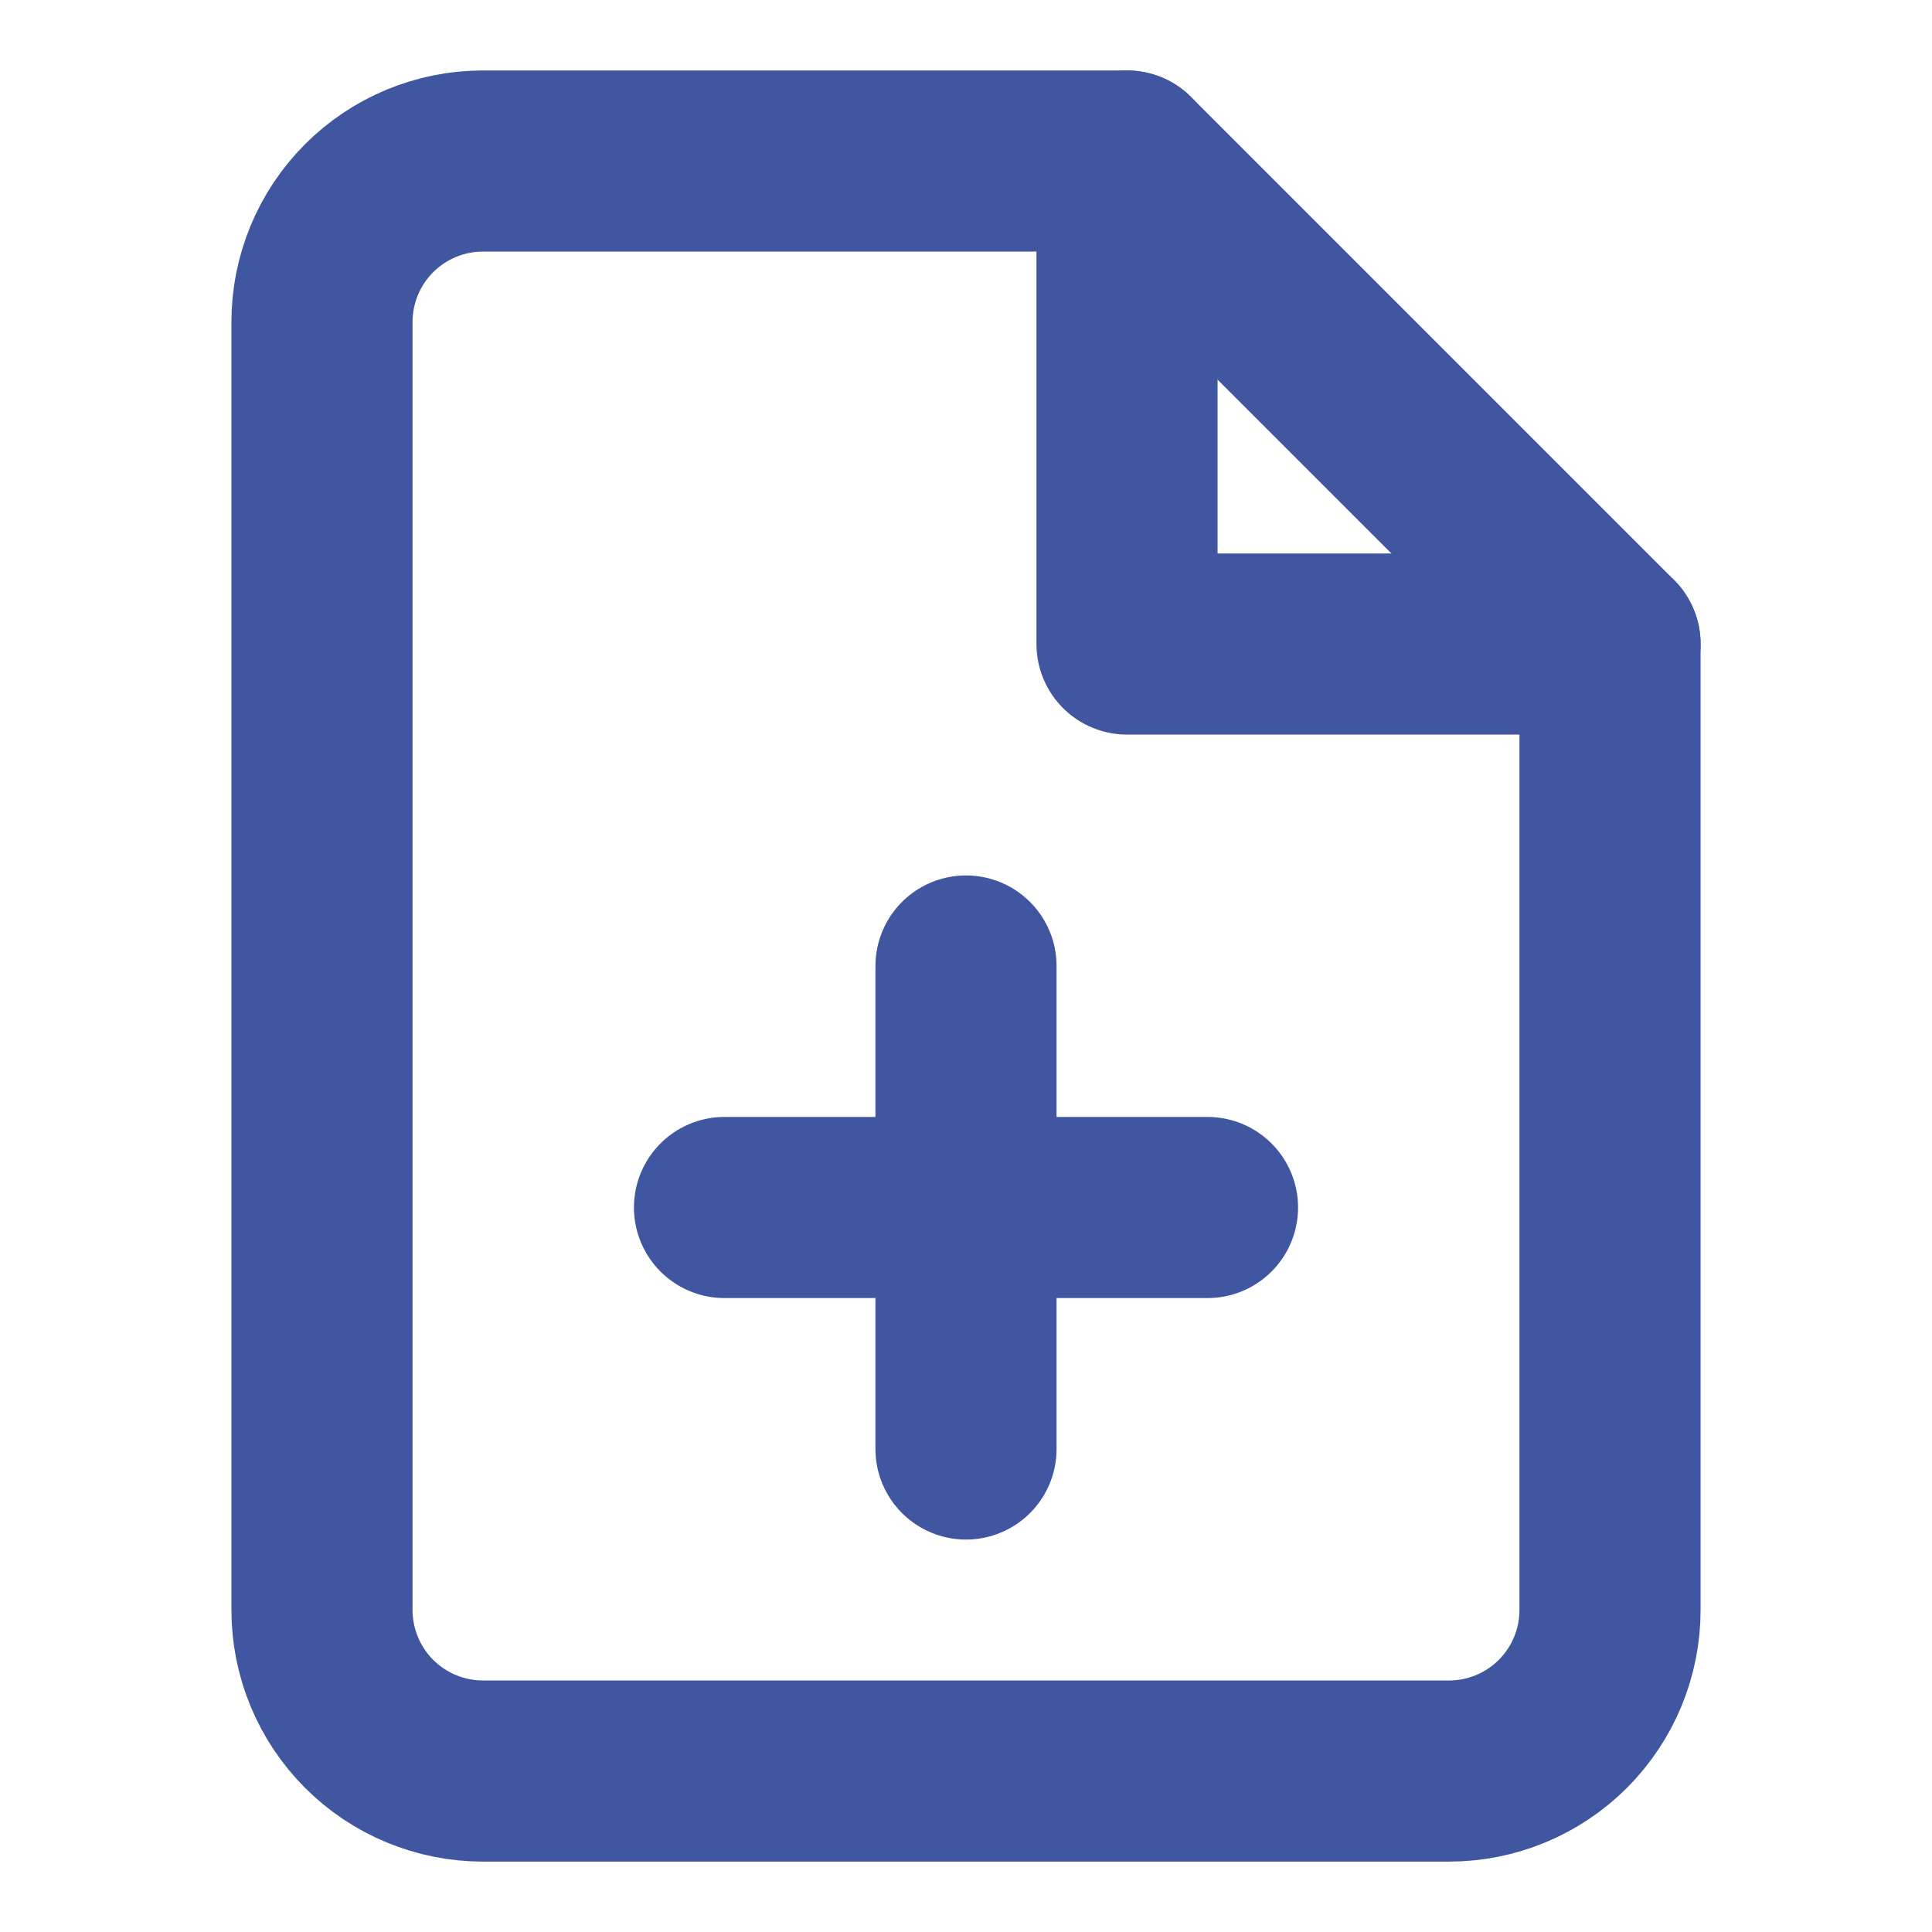
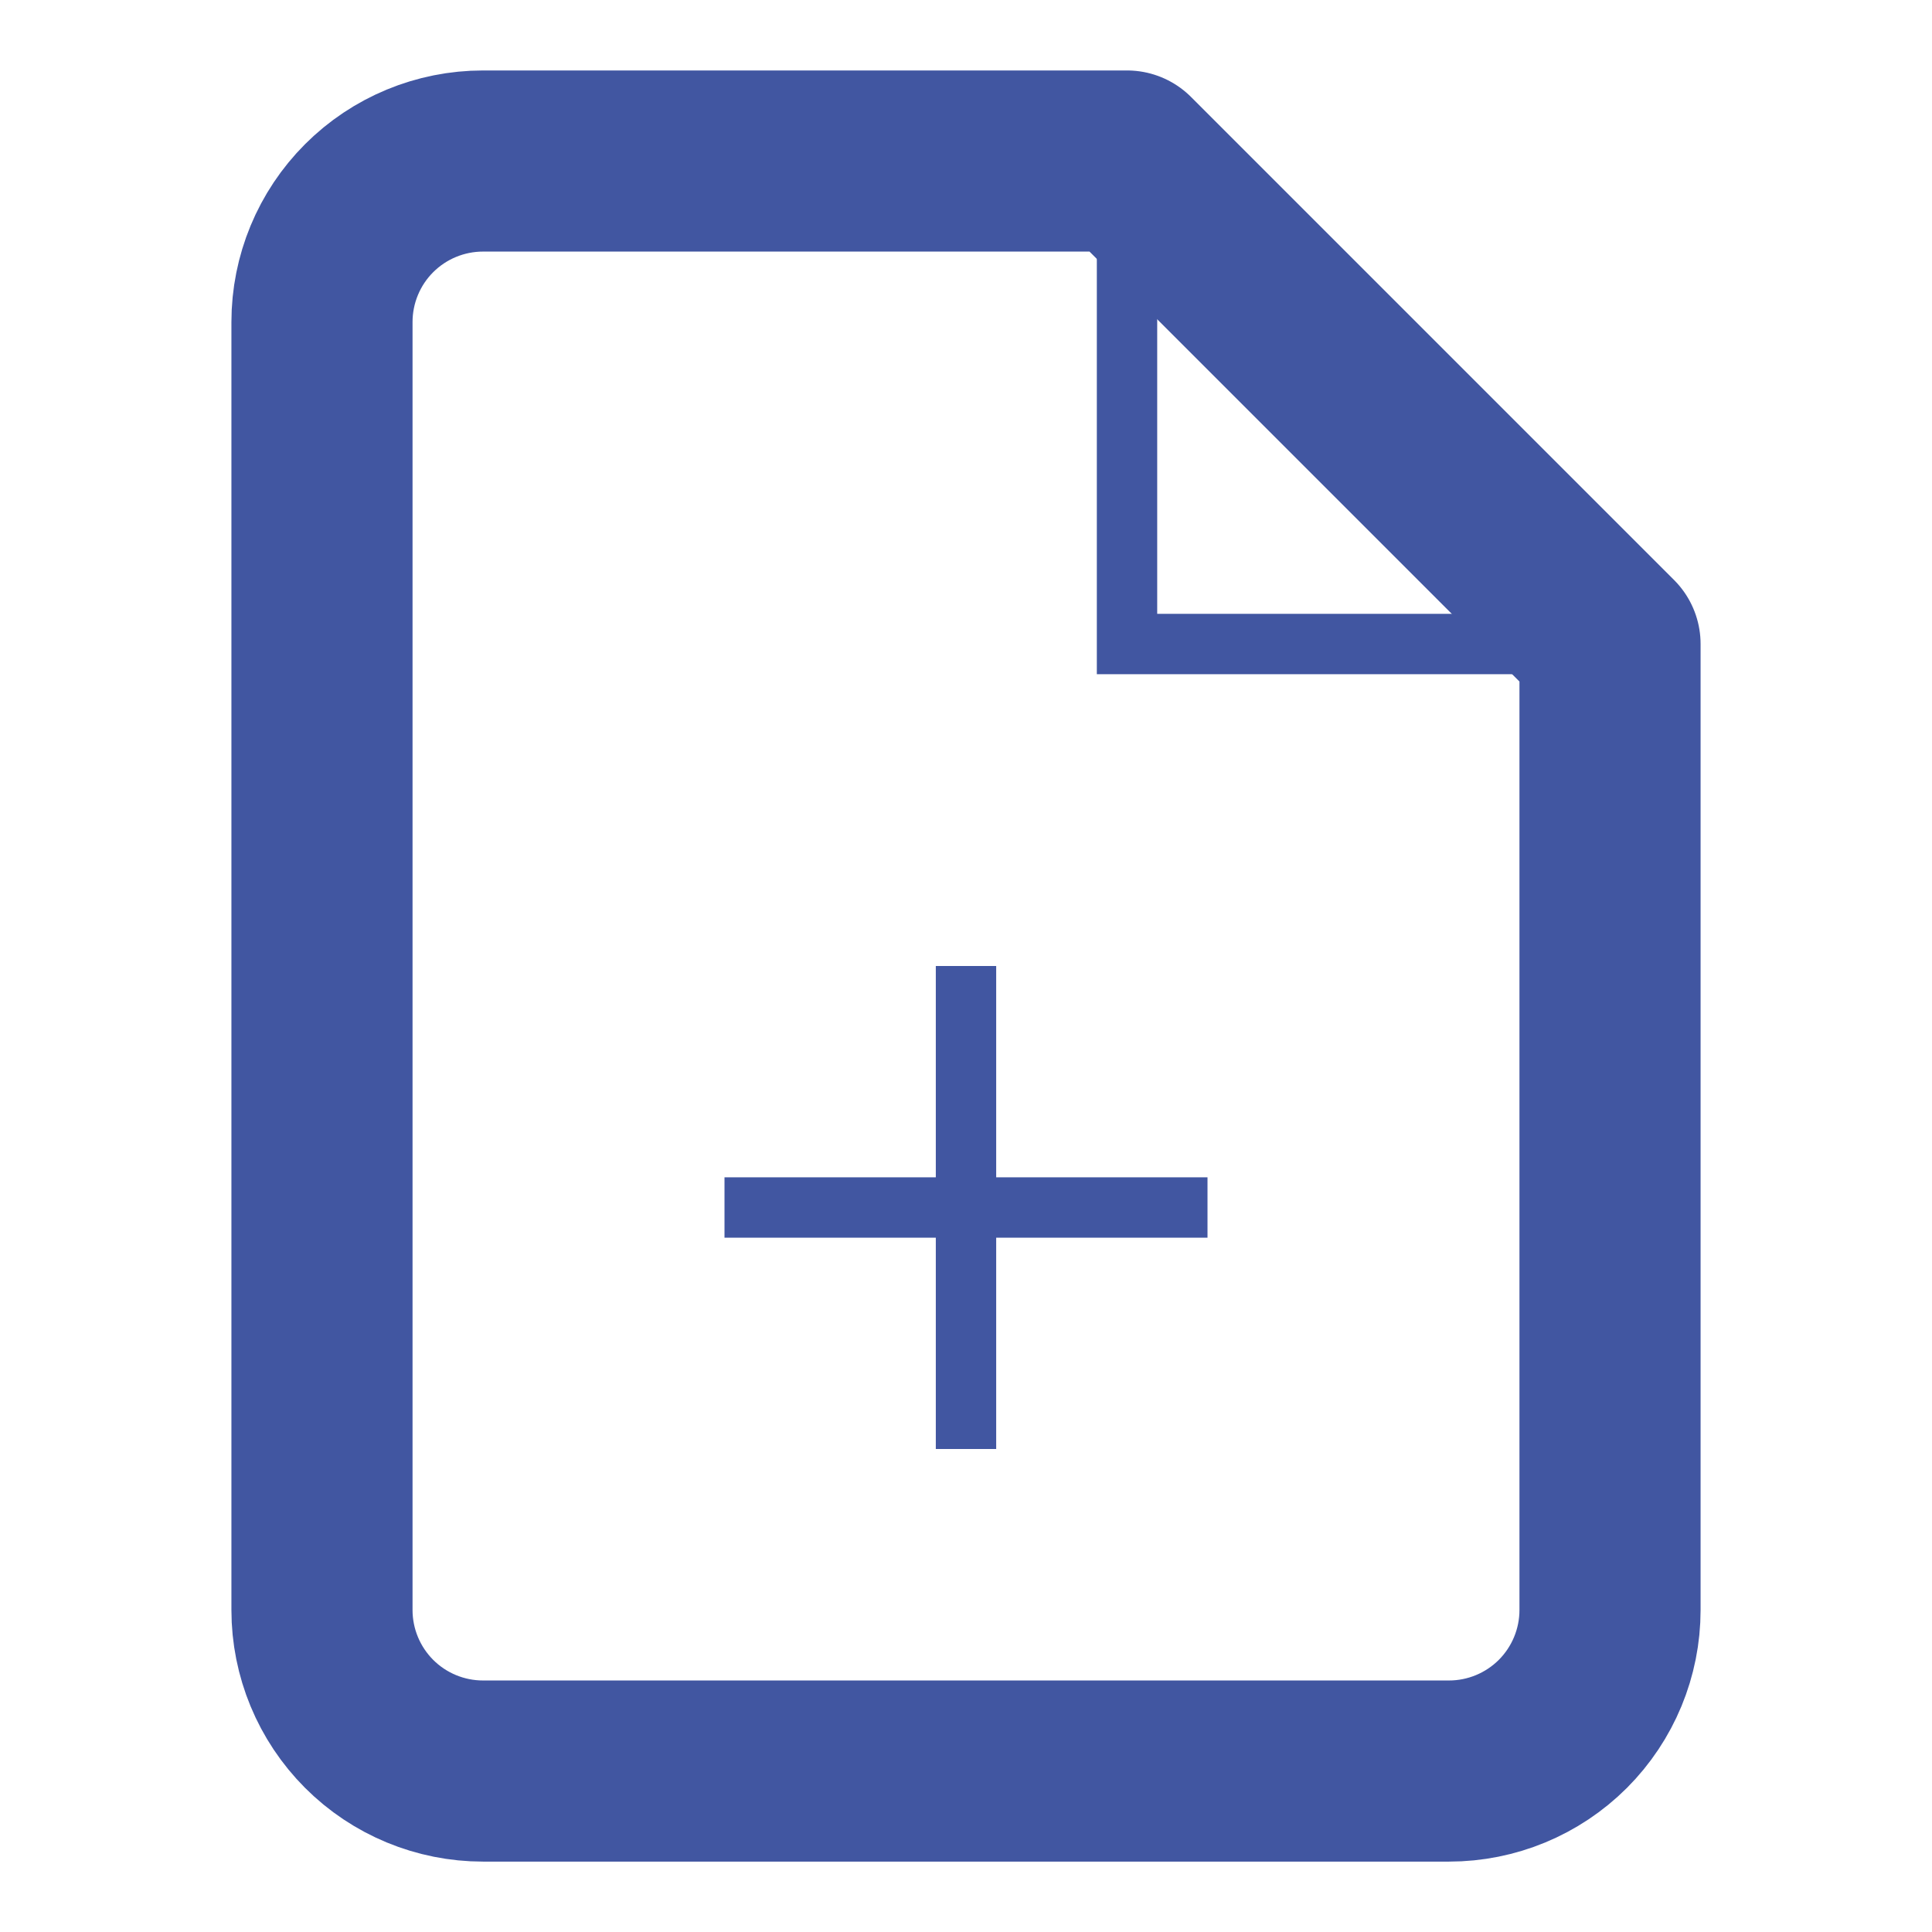
<svg xmlns="http://www.w3.org/2000/svg" width="32" height="32" viewBox="0 0 32 32" fill="none">
  <path d="M18.667 2.667H8C7.293 2.667 6.614 2.948 6.114 3.448C5.614 3.948 5.333 4.626 5.333 5.334V26.667C5.333 27.374 5.614 28.052 6.114 28.553C6.614 29.053 7.293 29.334 8 29.334H24C24.707 29.334 25.385 29.053 25.886 28.553C26.386 28.052 26.667 27.374 26.667 26.667V10.667L18.667 2.667Z" stroke="#4156A1" stroke-width="3" stroke-linecap="round" stroke-linejoin="round" />
-   <path d="M18.667 2.667V10.667H26.667" stroke="#4156A1" stroke-width="3" stroke-linecap="round" stroke-linejoin="round" />
-   <path d="M16 24V16" stroke="#4156A1" stroke-width="3" stroke-linecap="round" stroke-linejoin="round" />
-   <path d="M12 20H20" stroke="#4156A1" stroke-width="3" stroke-linecap="round" stroke-linejoin="round" />
+   <path d="M18.667 2.667V10.667H26.667" stroke="#4156A1" strokeWidth="3" strokeLinecap="round" strokeLinejoin="round" />
+   <path d="M16 24V16" stroke="#4156A1" strokeWidth="3" strokeLinecap="round" strokeLinejoin="round" />
+   <path d="M12 20H20" stroke="#4156A1" strokeWidth="3" strokeLinecap="round" strokeLinejoin="round" />
</svg>
